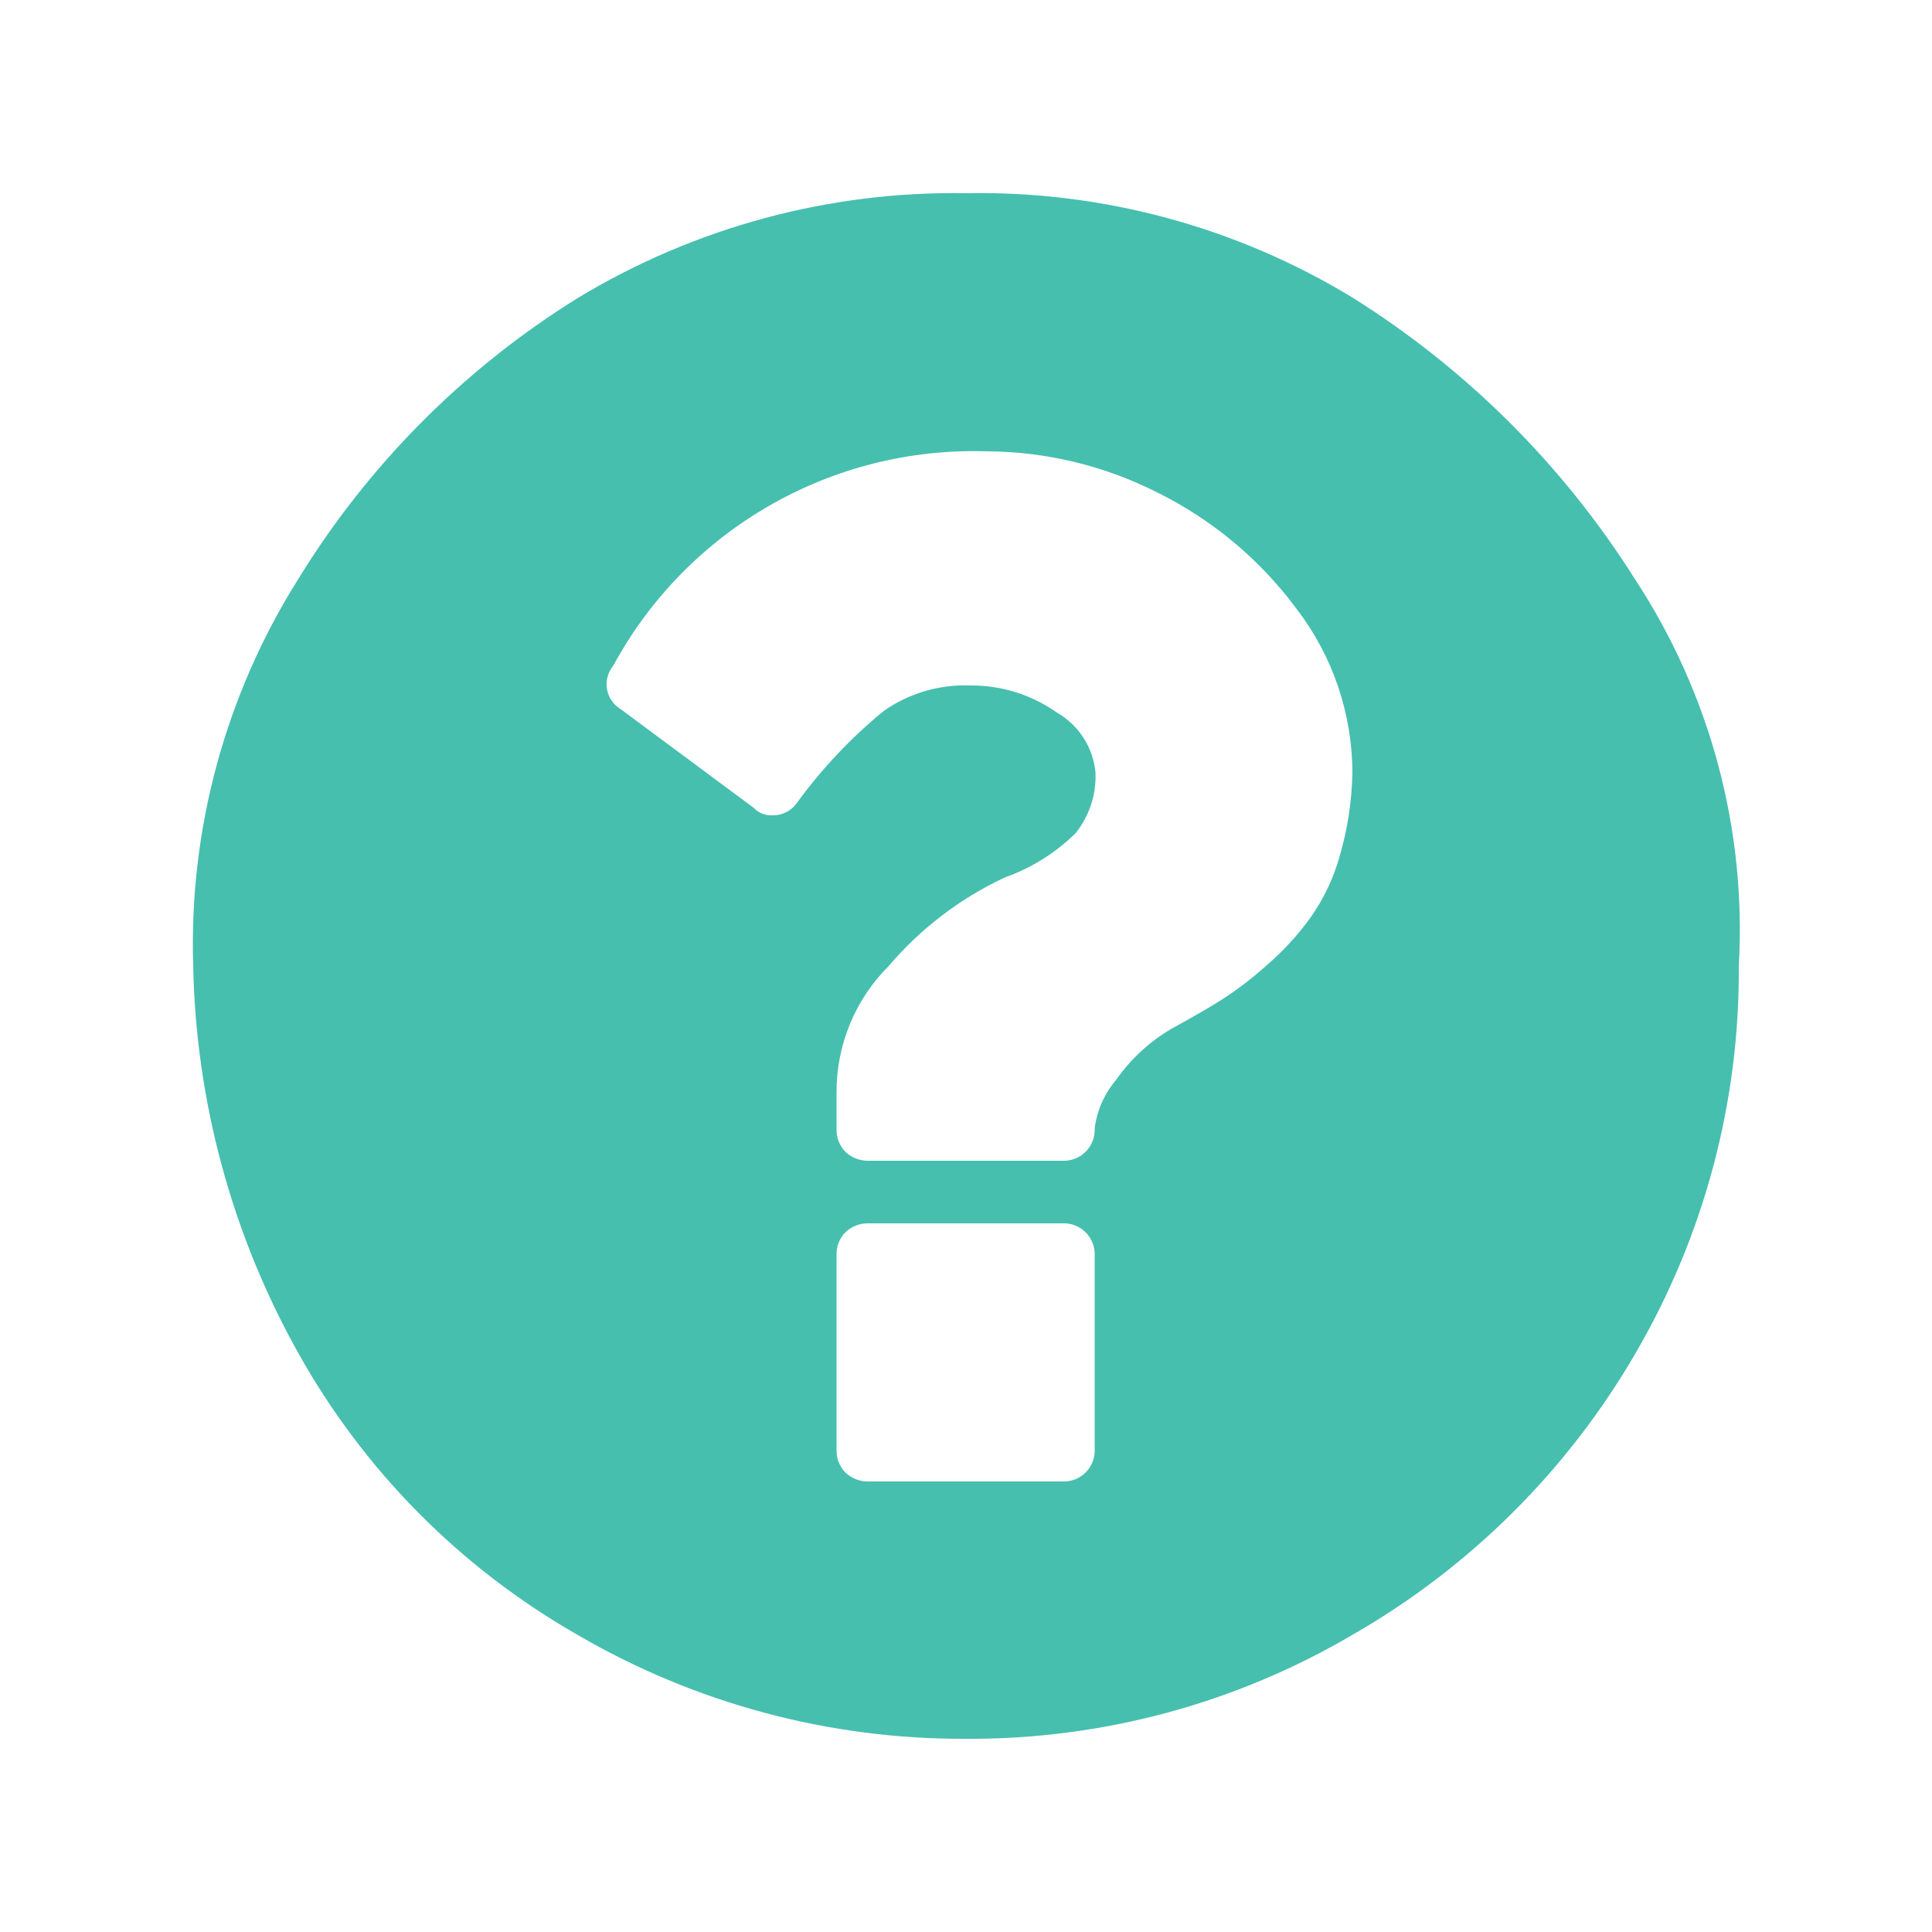
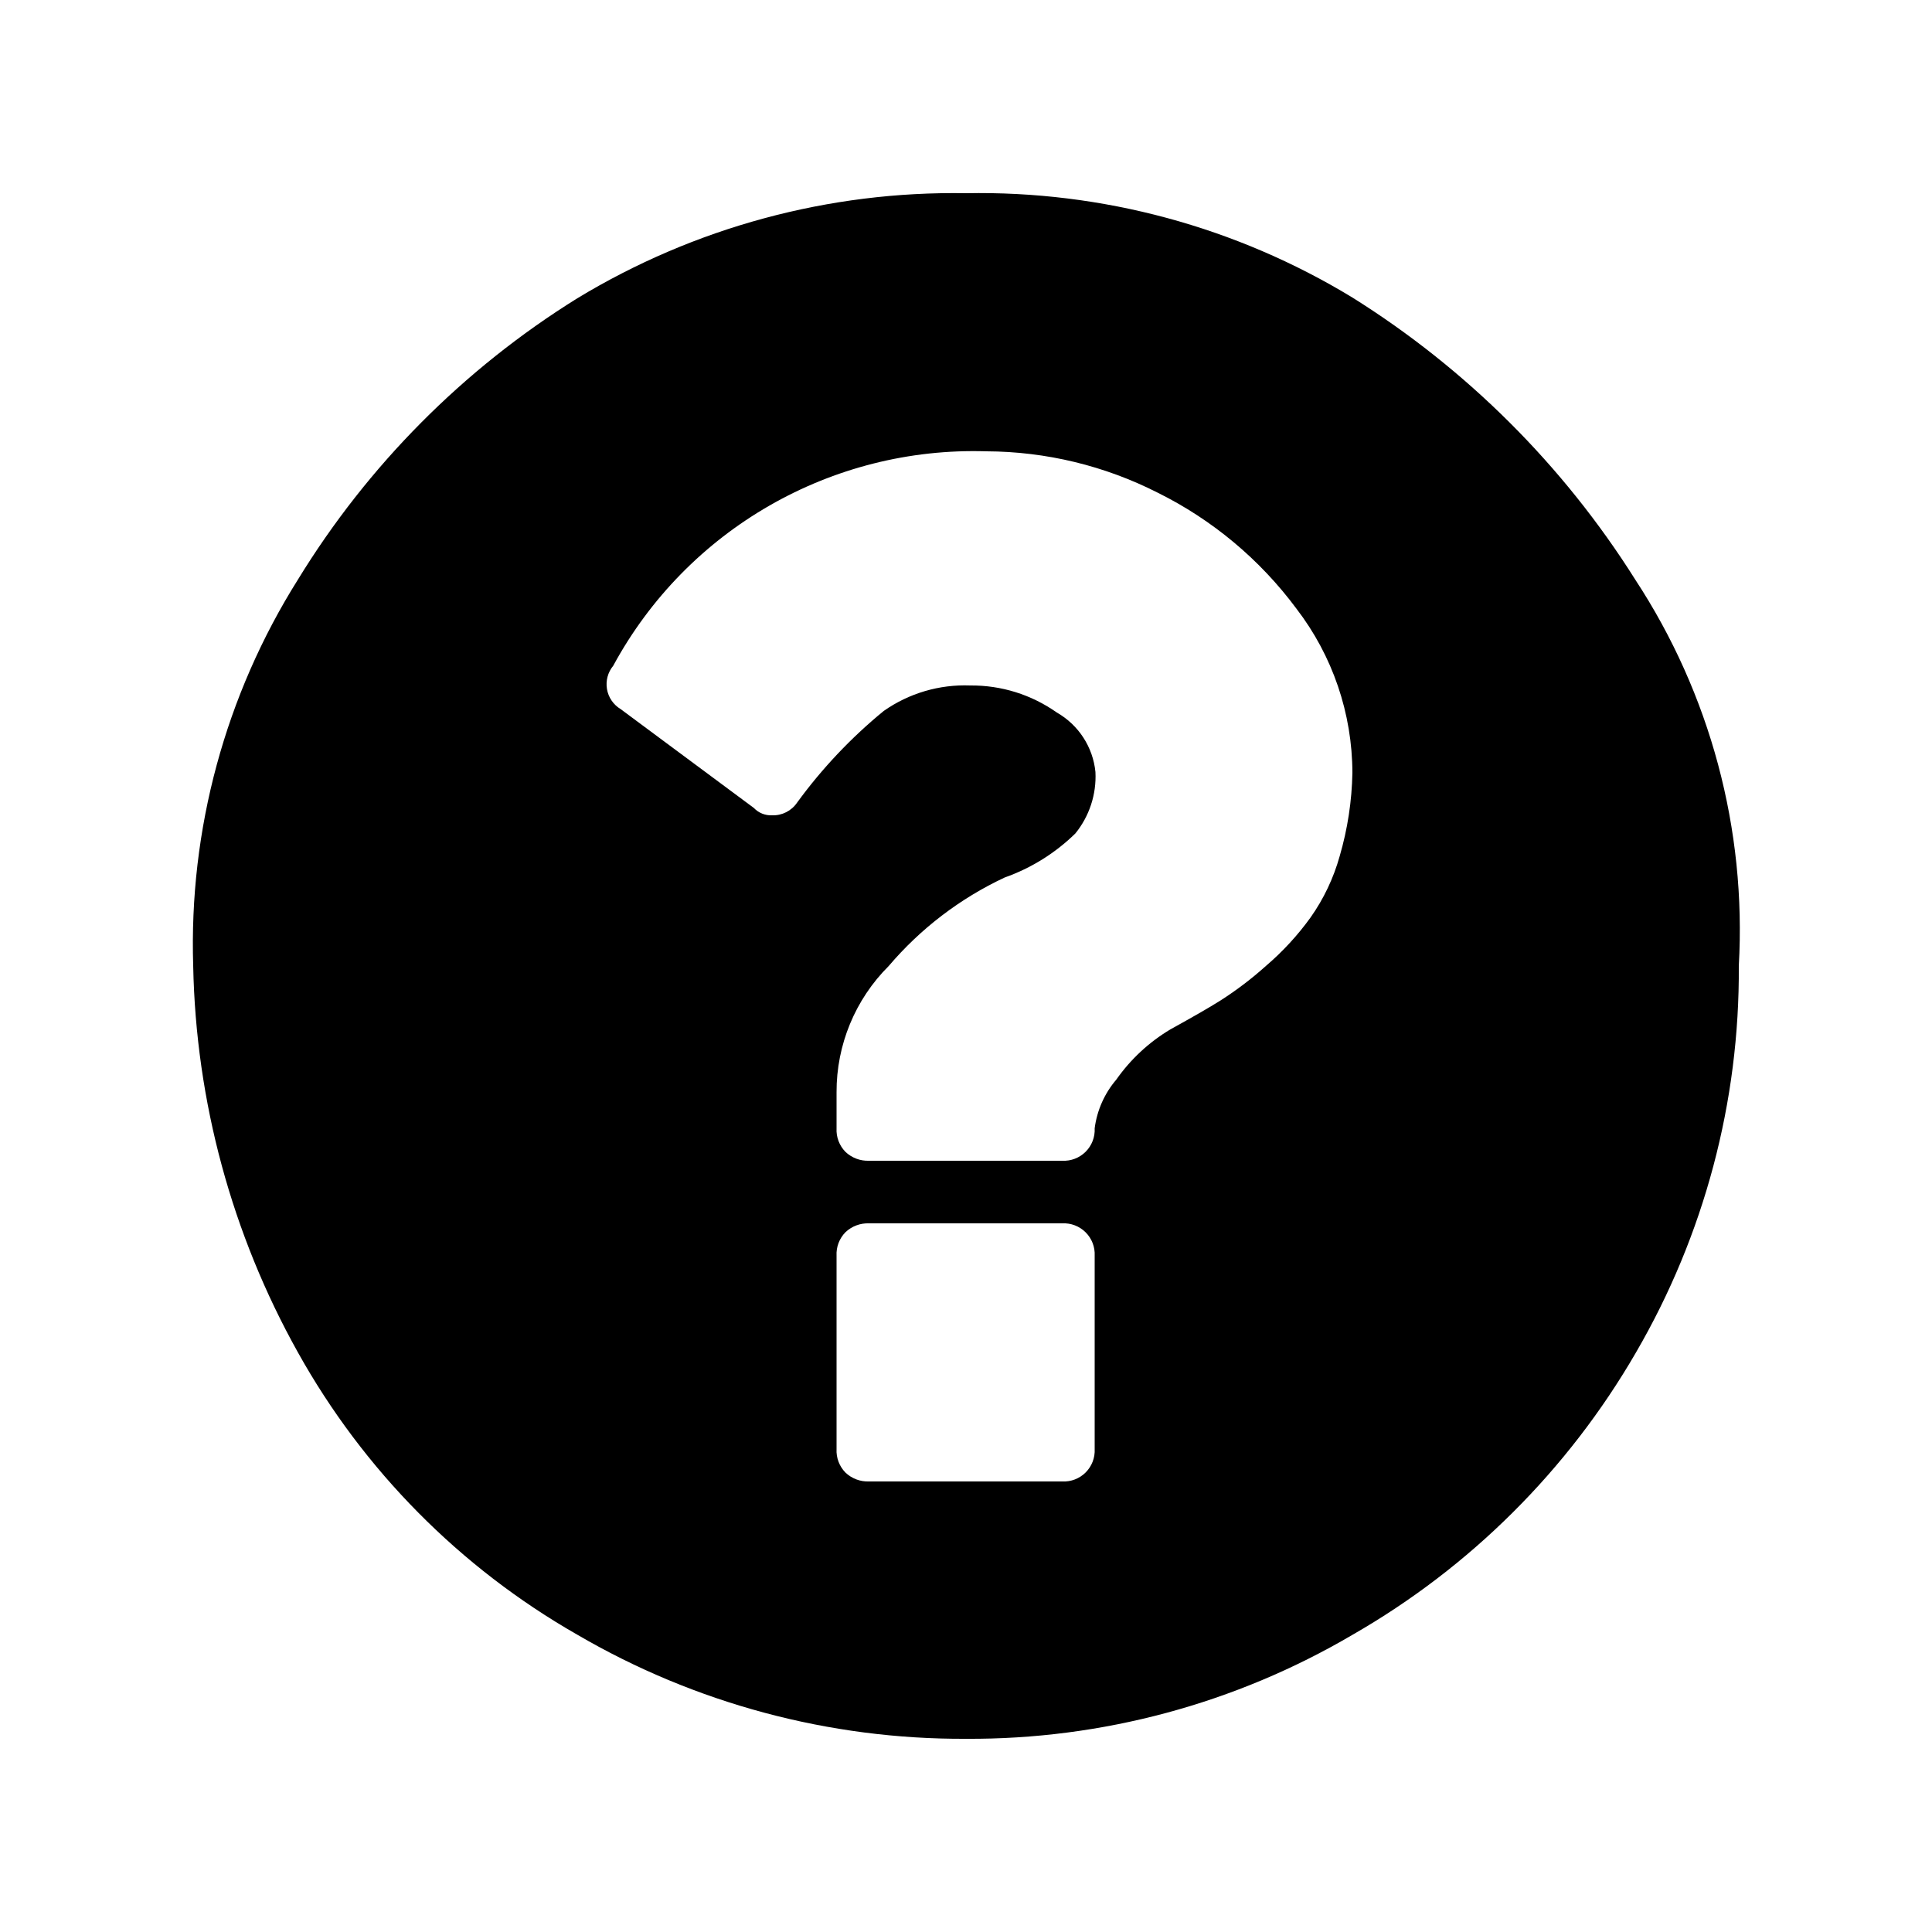
<svg xmlns="http://www.w3.org/2000/svg" viewBox="0 0 50 50">
-   <defs>
-     <style>.cls-1{fill:#46bfaf;}</style>
-   </defs>
  <g id="Support">
-     <path id="path1379" class="cls-1" d="M28.33,37.5v-5a.8.8,0,0,0-.84-.84h-5a.84.84,0,0,0-.61.23.81.81,0,0,0-.23.61v5a.81.81,0,0,0,.23.61.84.84,0,0,0,.61.23h5a.8.8,0,0,0,.84-.84ZM35,20a7,7,0,0,0-1.45-4.25,10,10,0,0,0-3.59-3,9.87,9.87,0,0,0-4.43-1.07,10.61,10.61,0,0,0-9.66,5.55.75.75,0,0,0,.19,1.12l3.45,2.56a.61.61,0,0,0,.47.19.75.75,0,0,0,.65-.33,12.86,12.86,0,0,1,2.24-2.37,3.65,3.65,0,0,1,2.24-.66,3.82,3.82,0,0,1,2.24.7,2,2,0,0,1,1,1.54,2.34,2.34,0,0,1-.52,1.59A5,5,0,0,1,26,22.71,8.89,8.89,0,0,0,23,25a4.59,4.59,0,0,0-1.35,3.27v.93a.81.81,0,0,0,.23.61.84.84,0,0,0,.61.23h5a.8.8,0,0,0,.84-.84,2.42,2.42,0,0,1,.56-1.26,4.58,4.58,0,0,1,1.4-1.3c.56-.31,1-.56,1.3-.75A9.06,9.06,0,0,0,32.76,25a7.13,7.13,0,0,0,1.16-1.26,5.15,5.15,0,0,0,.75-1.58A8.25,8.25,0,0,0,35,20Zm10,5a19.62,19.62,0,0,1-2.66,10A19.93,19.93,0,0,1,35,42.31,19.52,19.52,0,0,1,25,45a19.77,19.77,0,0,1-10.07-2.7A19.14,19.14,0,0,1,7.71,35,21.38,21.38,0,0,1,5,25,17.73,17.73,0,0,1,7.71,15a22.26,22.26,0,0,1,7.23-7.28A18.8,18.8,0,0,1,25,5a18.57,18.57,0,0,1,10,2.7A23.2,23.2,0,0,1,42.32,15,16.52,16.52,0,0,1,45,25Z" />
+     <path id="path1379" fill="#000" d="M28.33,37.5v-5a.8.8,0,0,0-.84-.84h-5a.84.84,0,0,0-.61.23.81.81,0,0,0-.23.61v5a.81.81,0,0,0,.23.61.84.84,0,0,0,.61.23h5a.8.8,0,0,0,.84-.84ZM35,20a7,7,0,0,0-1.45-4.25,10,10,0,0,0-3.59-3,9.87,9.87,0,0,0-4.43-1.07,10.61,10.61,0,0,0-9.66,5.55.75.75,0,0,0,.19,1.12l3.45,2.56a.61.61,0,0,0,.47.19.75.75,0,0,0,.65-.33,12.86,12.86,0,0,1,2.24-2.37,3.65,3.65,0,0,1,2.24-.66,3.82,3.82,0,0,1,2.24.7,2,2,0,0,1,1,1.54,2.34,2.34,0,0,1-.52,1.59A5,5,0,0,1,26,22.71,8.89,8.89,0,0,0,23,25a4.59,4.59,0,0,0-1.35,3.27v.93a.81.81,0,0,0,.23.61.84.84,0,0,0,.61.23h5a.8.8,0,0,0,.84-.84,2.42,2.42,0,0,1,.56-1.26,4.58,4.58,0,0,1,1.4-1.3c.56-.31,1-.56,1.3-.75A9.06,9.06,0,0,0,32.76,25a7.13,7.13,0,0,0,1.16-1.26,5.15,5.15,0,0,0,.75-1.58A8.25,8.25,0,0,0,35,20Zm10,5a19.62,19.62,0,0,1-2.66,10A19.93,19.93,0,0,1,35,42.31,19.52,19.52,0,0,1,25,45a19.77,19.77,0,0,1-10.07-2.7A19.14,19.14,0,0,1,7.71,35,21.38,21.38,0,0,1,5,25,17.73,17.73,0,0,1,7.71,15a22.26,22.26,0,0,1,7.23-7.28A18.8,18.8,0,0,1,25,5a18.57,18.57,0,0,1,10,2.7A23.2,23.2,0,0,1,42.32,15,16.52,16.52,0,0,1,45,25Z" />
  </g>
</svg>
